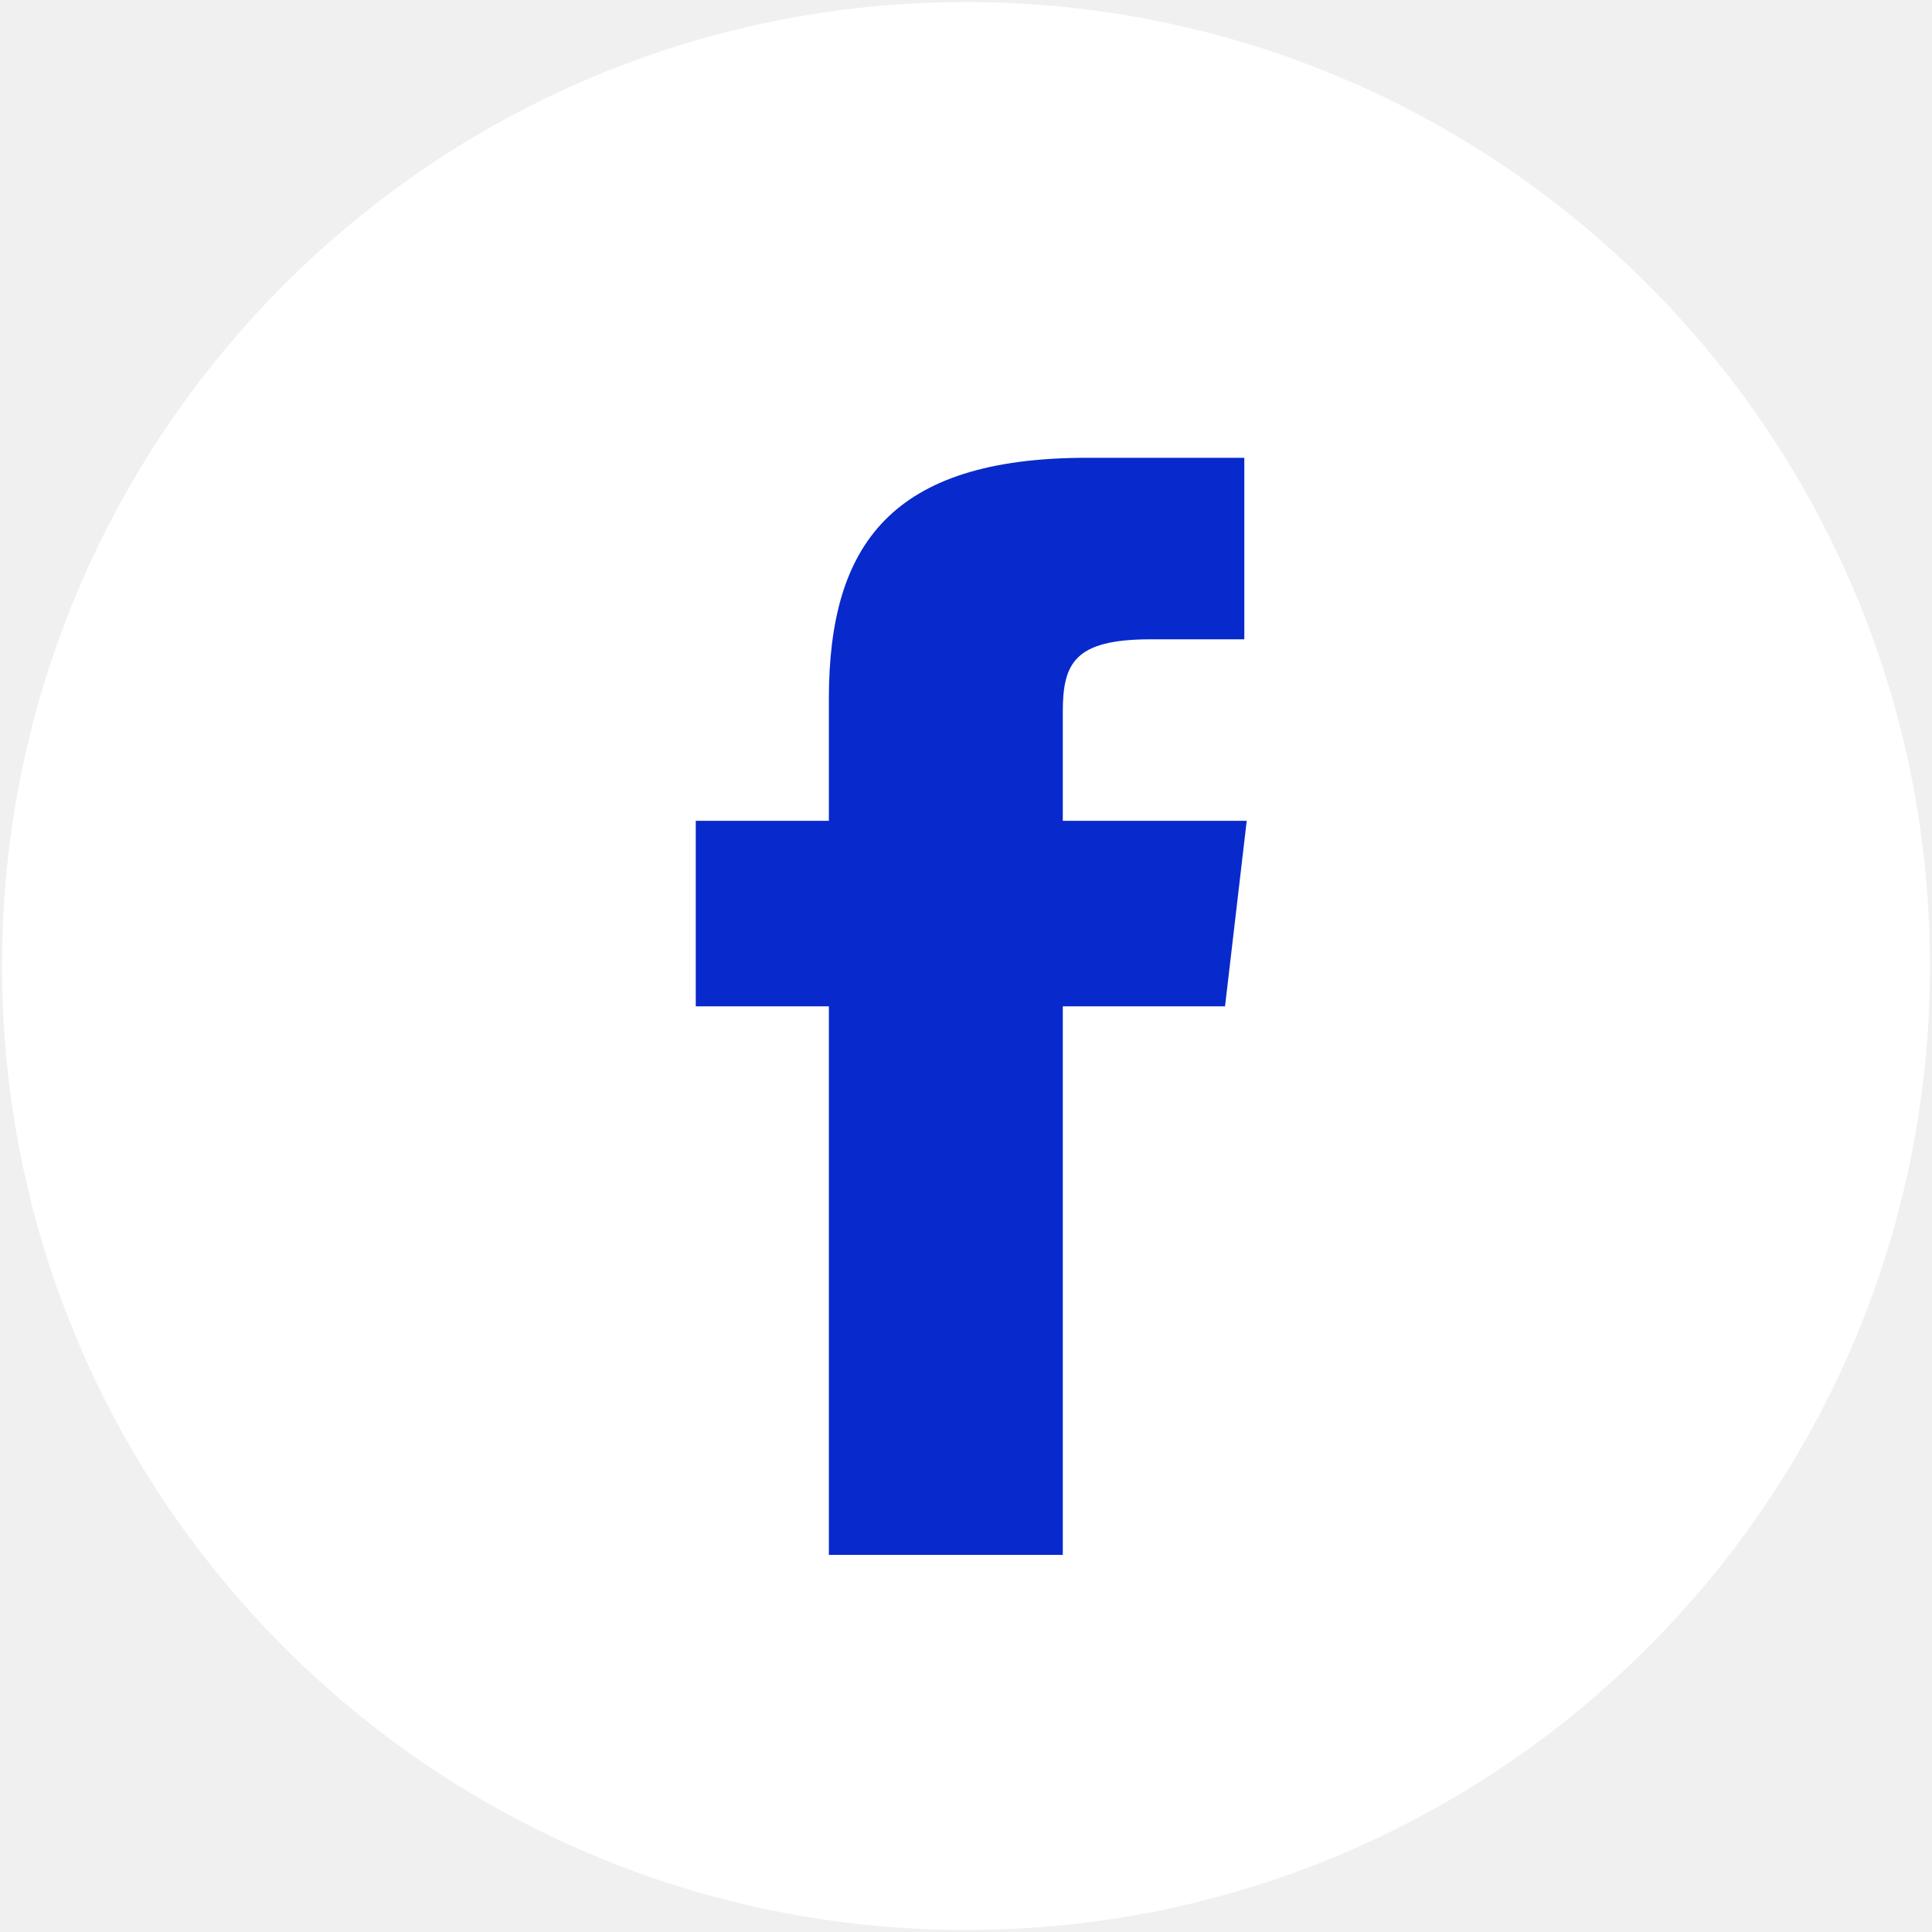
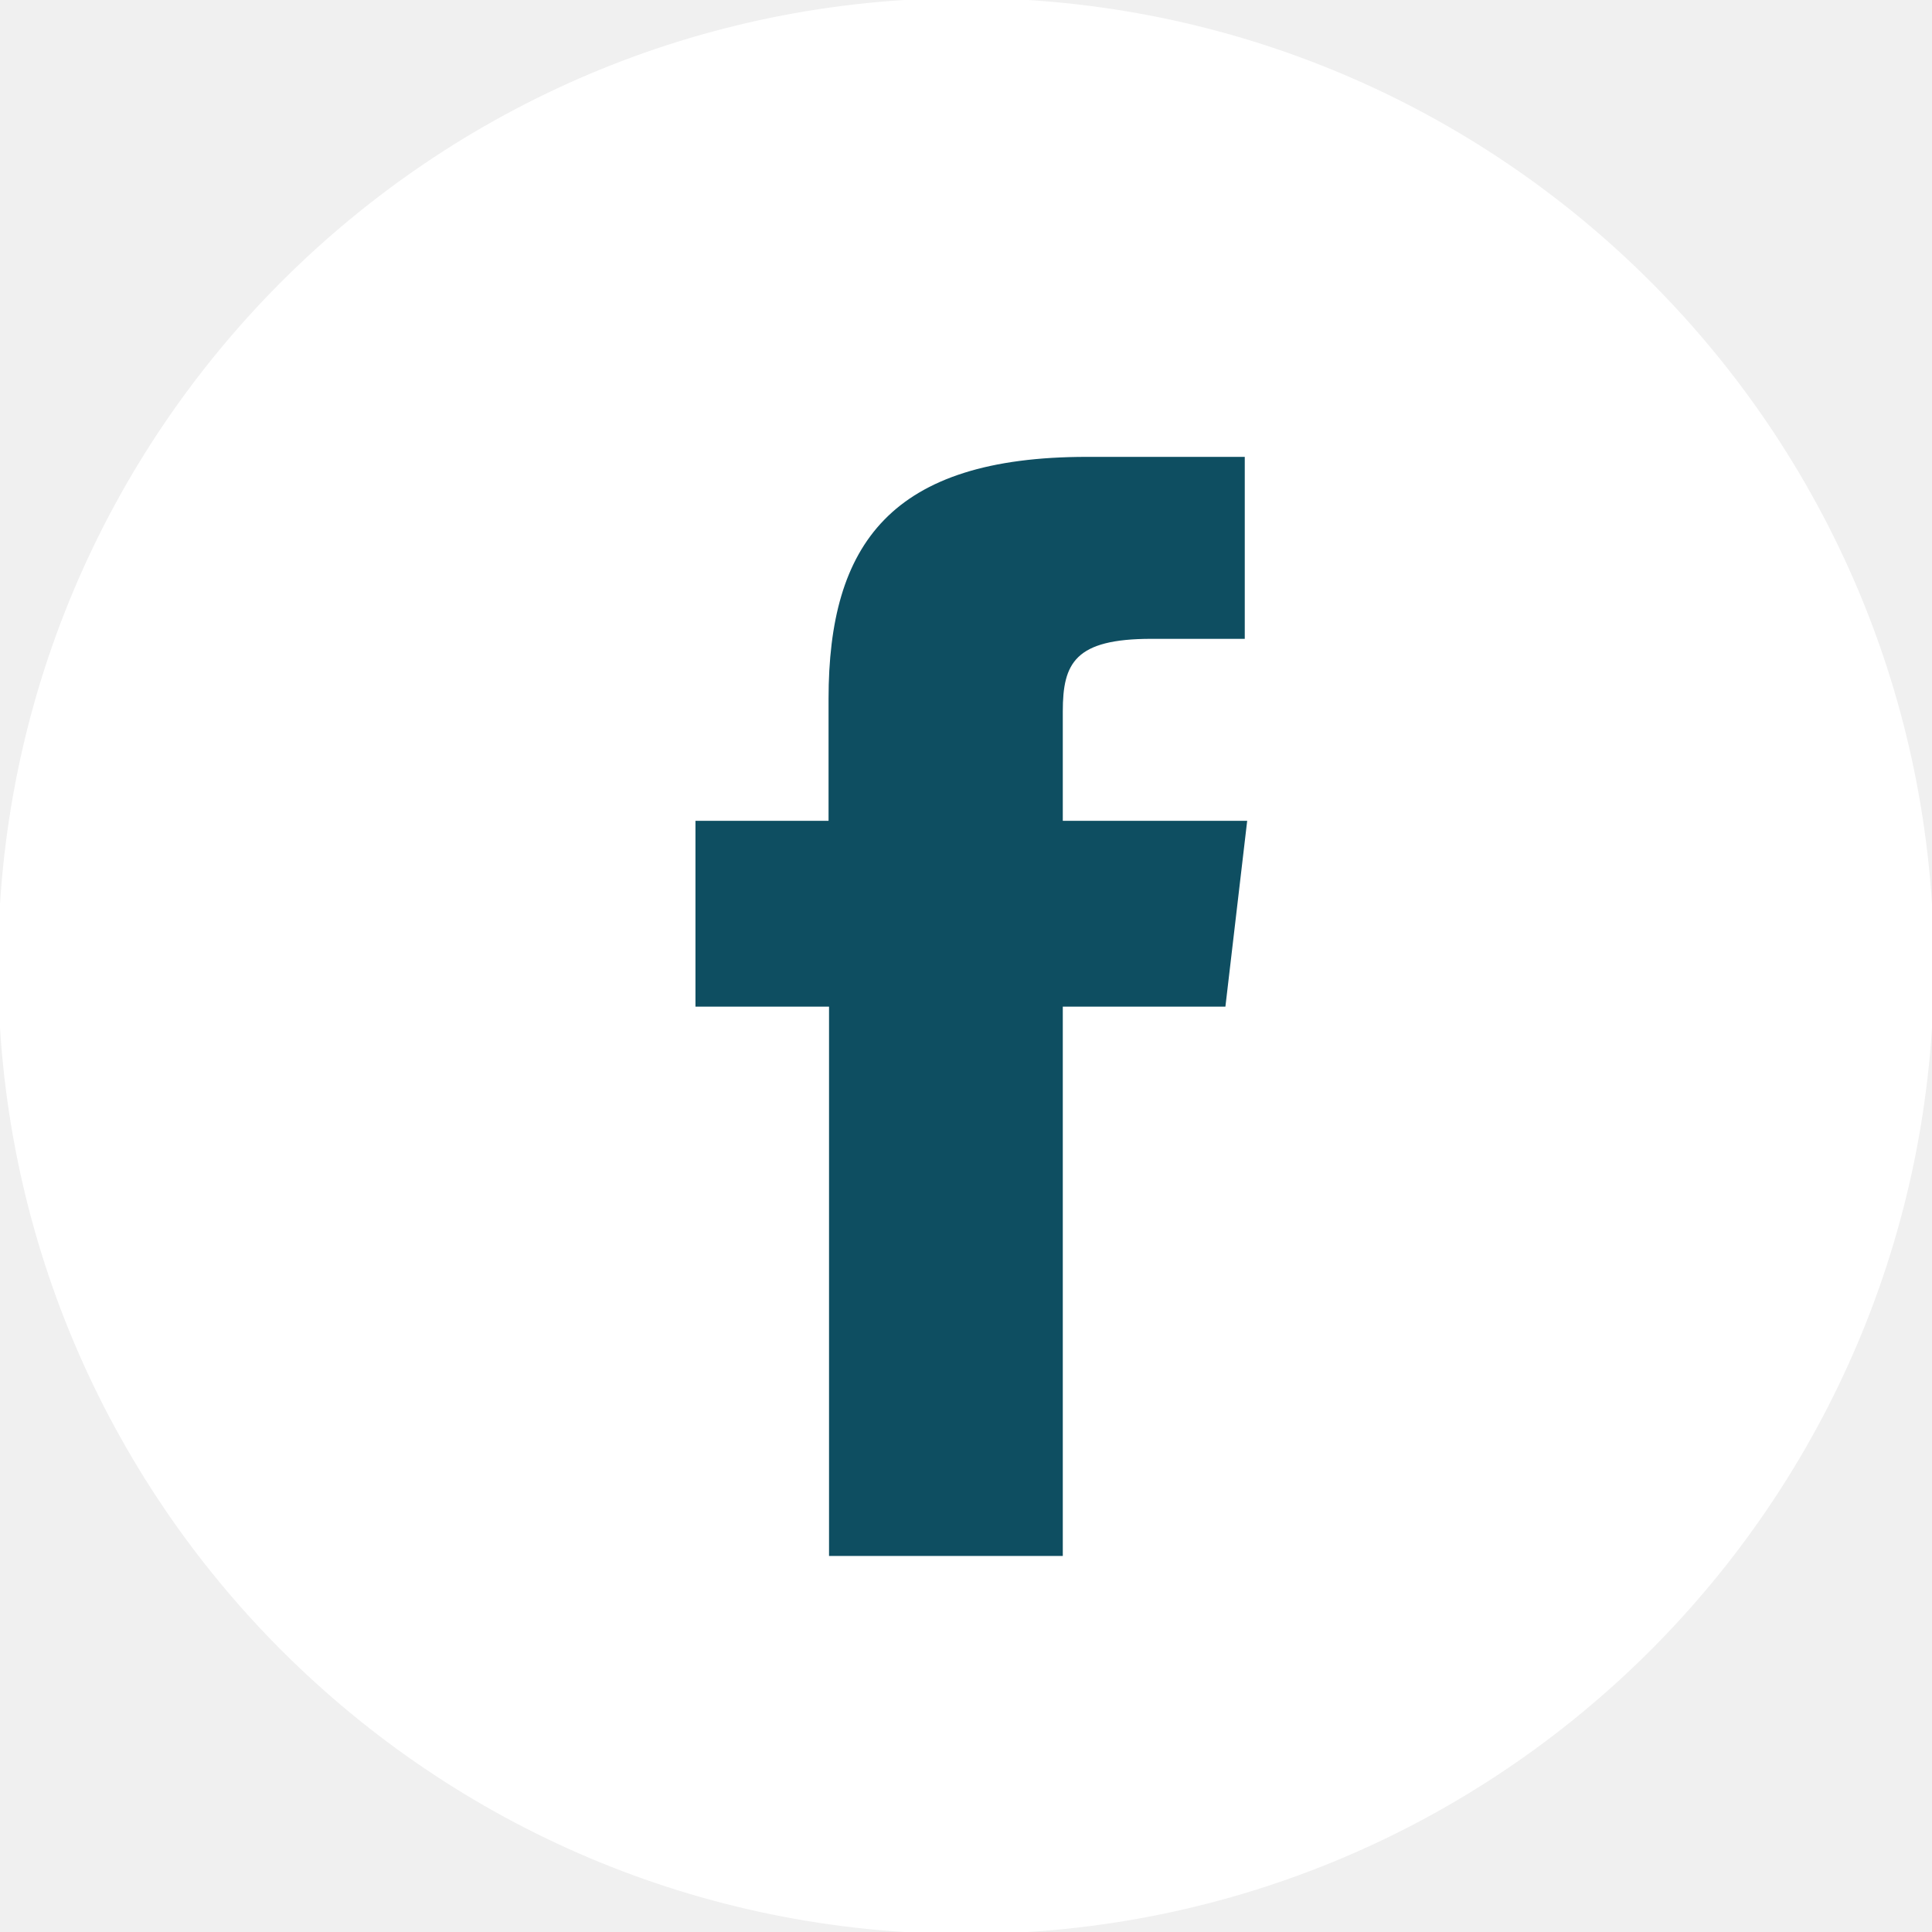
- <svg xmlns="http://www.w3.org/2000/svg" width="40px" height="40px" viewBox="0 0 40 40" version="1.1">
-   <defs />
-   <g id="Page-1" stroke="none" stroke-width="1" fill="none" fill-rule="evenodd">
-     <g id="Footer" transform="translate(-1250, -72)">
-       <g id="HEADER">
-         <g id="Group-10" transform="translate(70, 60)">
-           <g id="Group-9" transform="translate(1180, 12)">
+ <svg xmlns="http://www.w3.org/2000/svg" id="Layer_1" data-name="Layer 1" viewBox="0 0 39.92 39.92">
+   <g id="Page-1">
+     <g id="INDEX-PAGE">
+       <g id="FOOT">
+         <g id="Group-10">
+           <g id="Group-9">
            <g id="white-full-fb">
-               <g id="if_facebook_313485">
-                 <path d="M20,0.042 C8.977,0.042 0.042,8.977 0.042,20 C0.042,31.023 8.977,39.958 20,39.958 C31.023,39.958 39.958,31.023 39.958,20 C39.958,8.977 31.023,0.042 20,0.042 Z" id="Shape" fill="#FFFFFF" fill-rule="nonzero" />
-                 <path d="M22.004,16.994 L22.004,14.739 C22.004,13.722 22.25,13.236 23.83,13.236 L25.762,13.236 L25.762,9.478 L22.505,9.478 C18.452,9.478 17.161,11.278 17.161,14.467 L17.161,16.994 L14.405,16.994 L14.405,20.835 L17.161,20.835 L17.161,32.192 L22.004,32.192 L22.004,20.835 L25.363,20.835 L25.812,16.994 L22.004,16.994 Z" id="Path" fill="#0829CC" />
+               <g id="if_facebook_313485" data-name="if facebook 313485">
+                 <path id="Shape" d="M20,0A20,20,0,1,0,40,20,20,20,0,0,0,20,0Z" transform="translate(-0.04 -0.04)" style="fill:#fff" />
+                 <path id="Path" d="M22,17V14.74c0-1,.25-1.5,1.83-1.5h1.93V9.48H22.5c-4.05,0-5.34,1.8-5.34,5V17H14.41v3.84h2.76V32.19H22V20.84h3.36L25.81,17H22Z" transform="translate(-0.04 -0.04)" style="fill:#0e4e61" />
              </g>
            </g>
          </g>
        </g>
      </g>
    </g>
  </g>
</svg>
